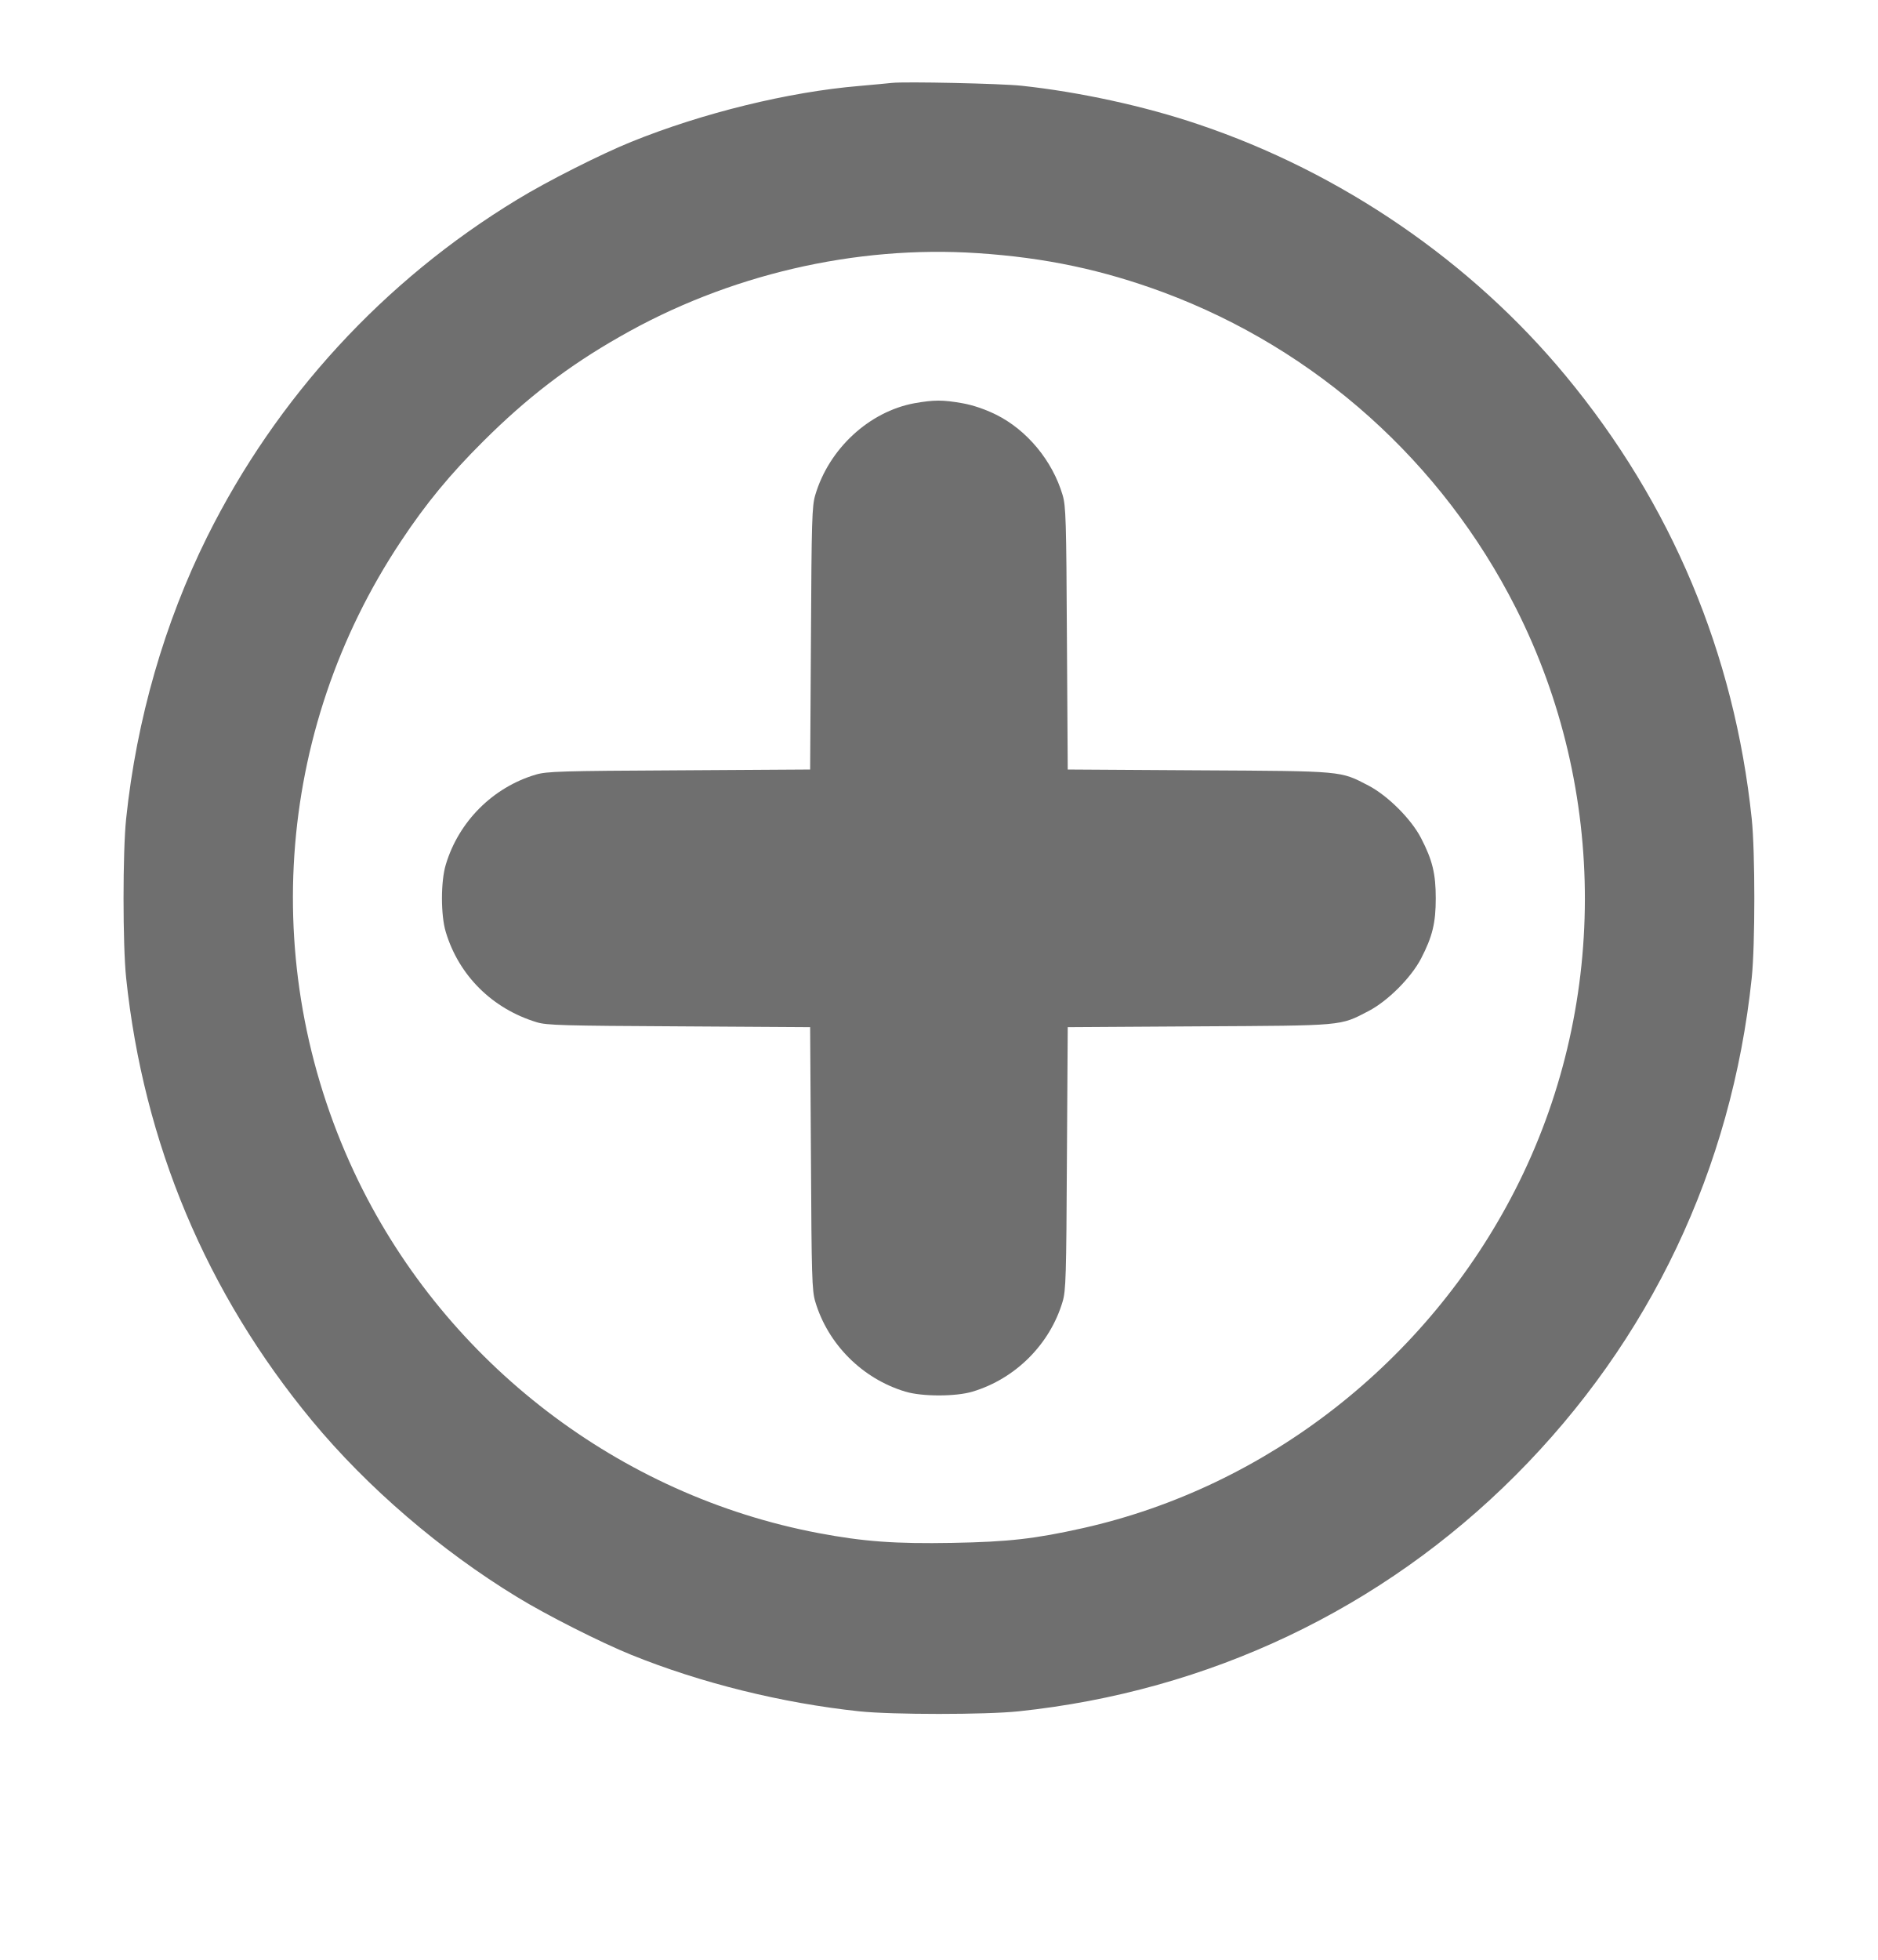
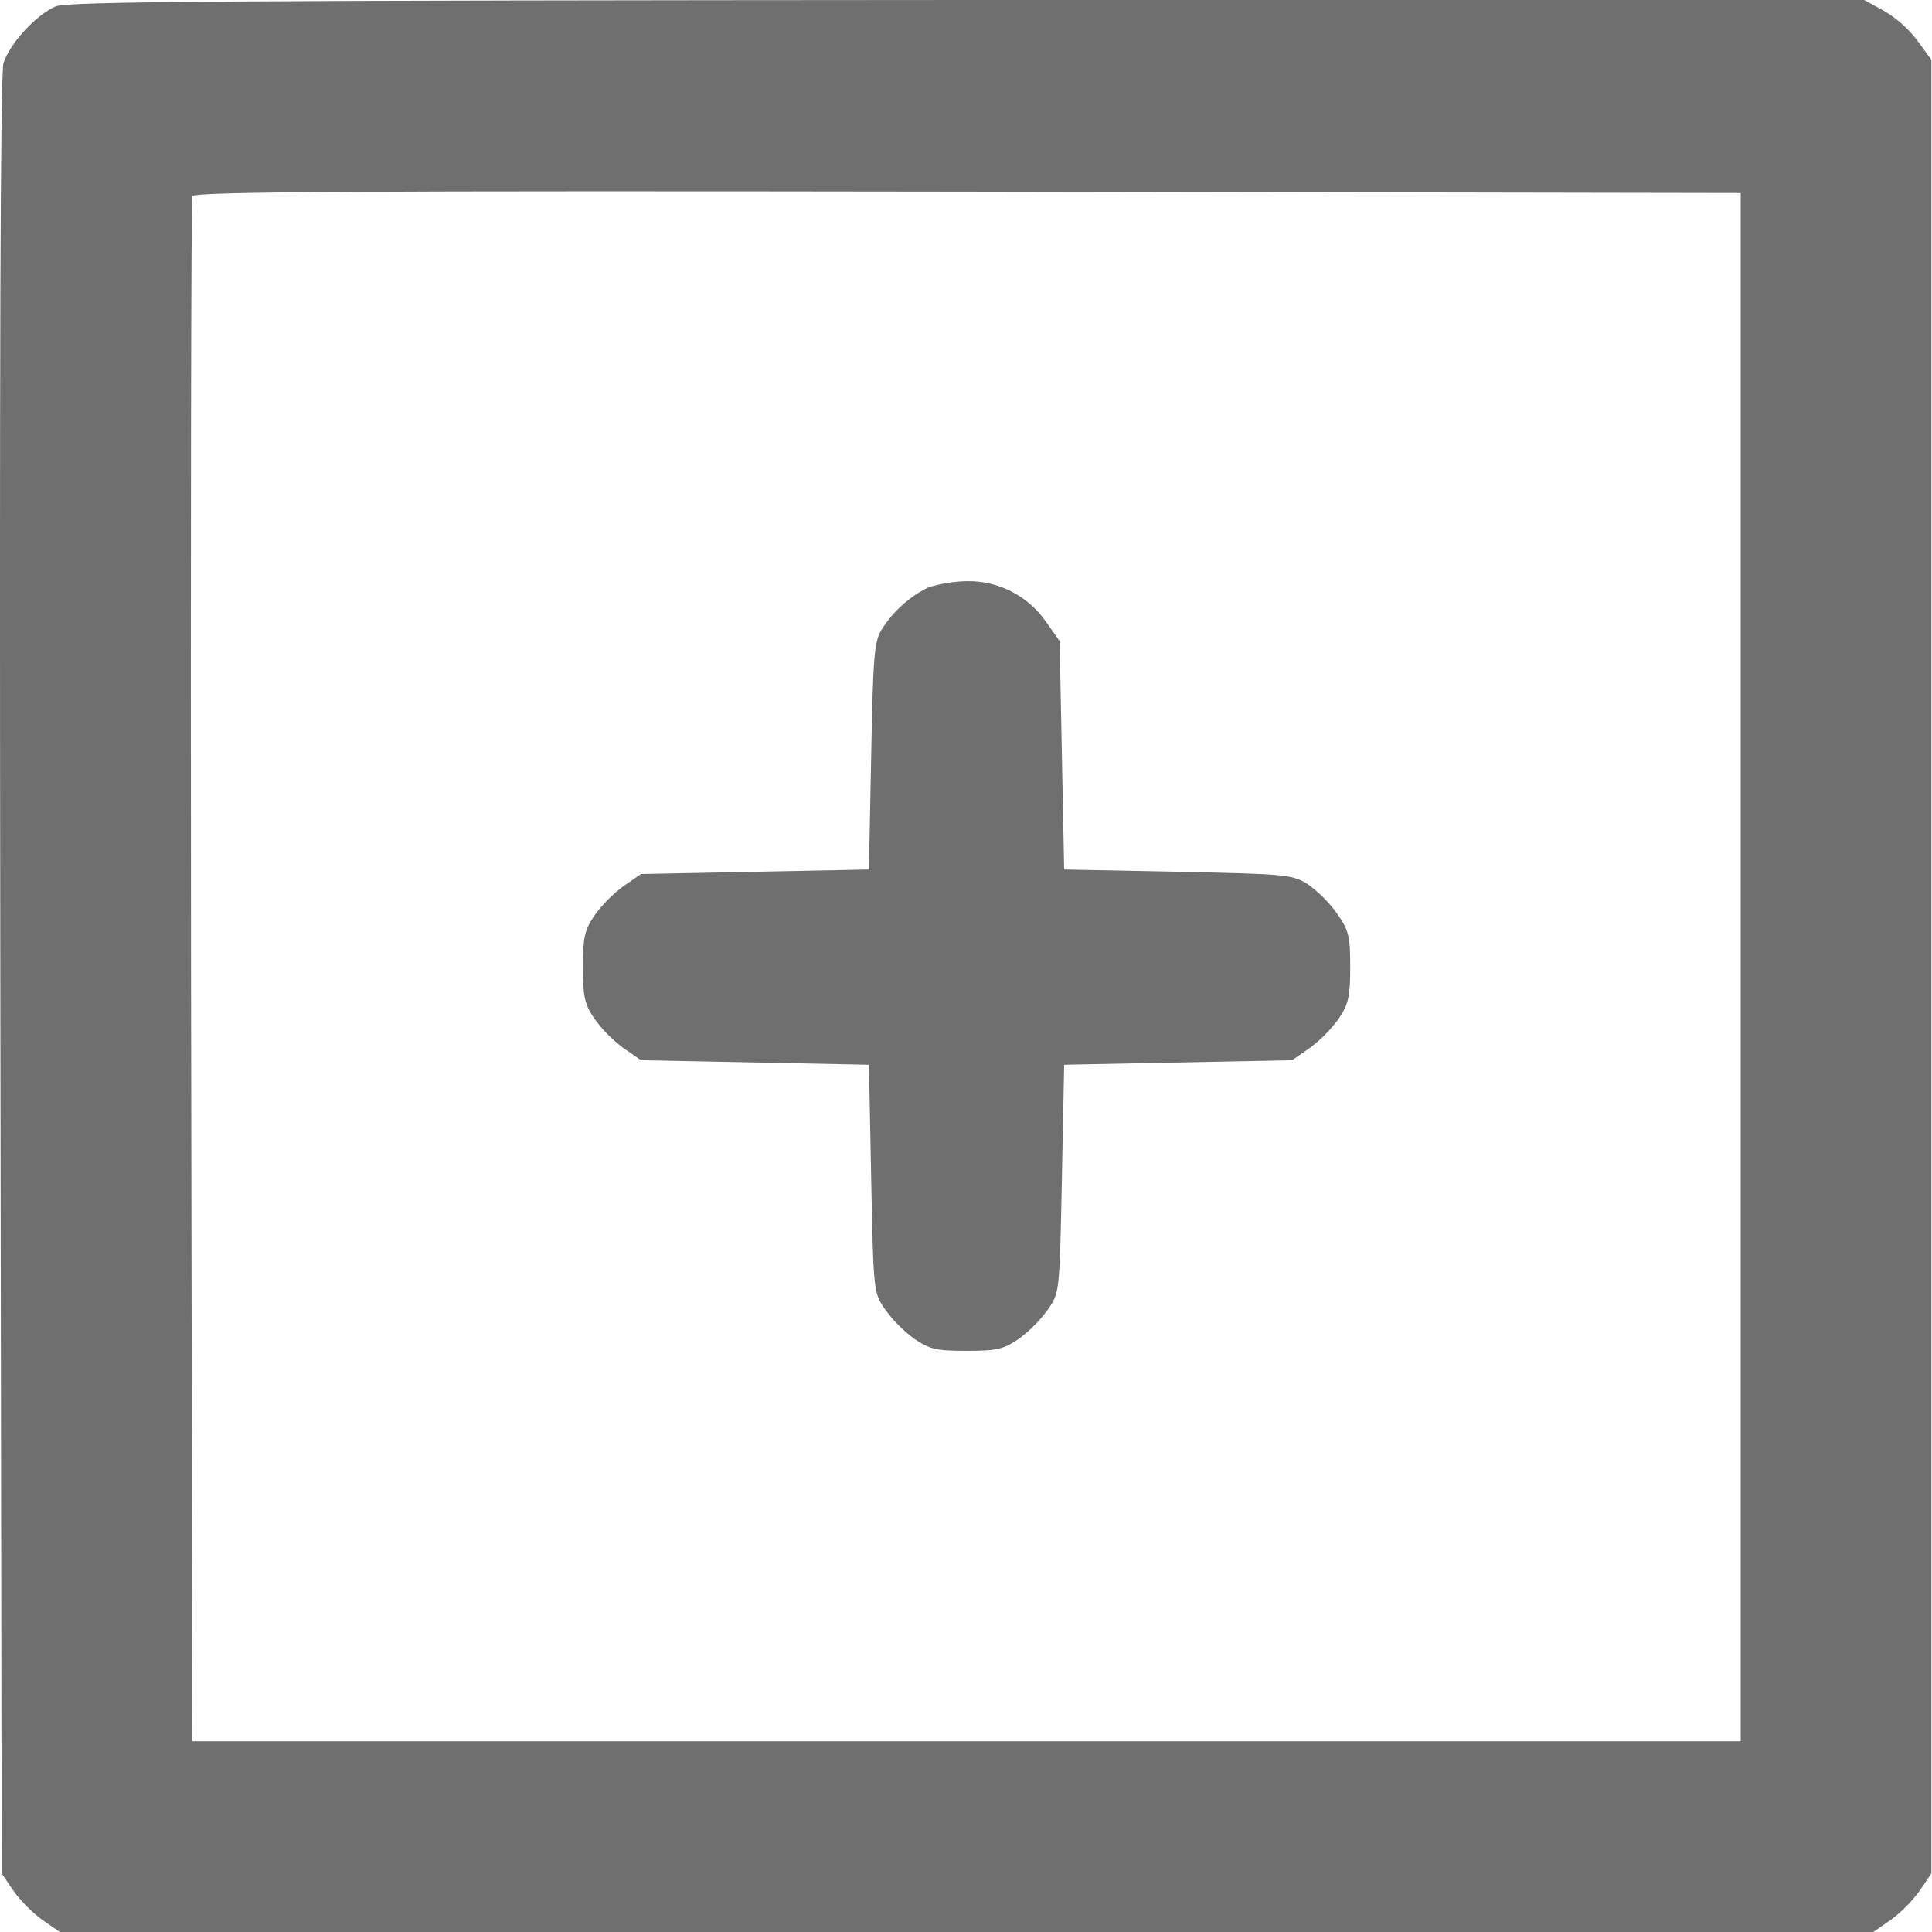
- <svg xmlns="http://www.w3.org/2000/svg" version="1.1" id="Capa_1" x="0px" y="0px" viewBox="0 0 920 960" style="enable-background:new 0 0 920 960;" xml:space="preserve">
-   <style type="text/css">
- 	.st0{fill:#6F6F6F;}
- </style>
-   <g transform="translate(0,960) scale(0.1,-0.1)">
-     <path class="st0" d="M4370,9194c-19-2-91-9-160-15c-347-29-770-133-1118-274c-146-59-414-194-559-283c-652-396-1178-968-1518-1651   c-209-421-346-894-397-1381c-17-162-17-618,0-780c85-809,393-1543,911-2169c271-327,630-635,1004-863c145-89,413-224,559-283   c343-139,741-237,1118-277c162-17,618-17,780,0c933,98,1781,501,2435,1156c659,660,1059,1502,1157,2436c17,162,17,618,0,780   c-85,809-393,1543-911,2169c-464,561-1101,997-1800,1232c-262,89-585,159-866,189C4903,9191,4434,9201,4370,9194z M4790,8360   c333-22,613-82,910-192c749-279,1365-831,1727-1547c452-894,450-1963-5-2851c-429-838-1215-1453-2118-1655c-233-52-362-67-639-72   s-433,6-655,48c-974,184-1819,831-2254,1724c-493,1013-414,2200,209,3135c122,184,240,327,404,490c212,211,413,366,666,510   C3564,8254,4190,8400,4790,8360z" />
-     <path class="st0" d="M4480,7625c-222-41-419-223-486-450c-16-54-18-123-21-702l-4-642l-642-4c-579-3-648-5-702-21   c-210-62-378-230-441-441c-25-82-25-248,0-330c64-213,228-376,446-442c48-15,134-17,697-20l642-4l4-642c3-579,5-648,21-702   c62-209,231-378,441-441c82-25,248-25,330,0c210,63,379,232,441,441c16,54,18,123,21,702l4,642l642,4c715,4,690,1,832,75   c94,49,208,163,257,257c56,108,72,175,72,295s-16,187-72,295c-48,93-162,207-257,257c-141,73-117,71-832,75l-642,4l-4,642   c-3,579-5,648-21,702c-50,169-175,319-326,394c-55,27-114,47-165,56C4618,7642,4577,7642,4480,7625z" />
-   </g>
+ <svg xmlns="http://www.w3.org/2000/svg" id="Capa_1" data-name="Capa 1" viewBox="0 0 425.37 425.5">
+   <defs>
+     <style>.cls-1{fill:#6f6f6f;}</style>
+   </defs>
+   <path class="cls-1" d="M55.4,44.4C51,46.3,45.2,52.7,43.9,56.9c-.7,2.4-.9,67.1-.7,201.2l.3,197.5,2.5,3.7a30.33,30.33,0,0,0,6.4,6.5l3.9,2.7H455.7l3.9-2.7a30.33,30.33,0,0,0,6.4-6.5l2.5-3.7V56.2l-3.1-4.3a25.87,25.87,0,0,0-7.5-6.6L453.7,43H256.1C92.8,43.1,58,43.3,55.4,44.4ZM426.5,256V426.5H85.5L85.2,257c-.1-93.2,0-170.1.3-170.8.3-1,35-1.2,170.7-1l170.3.3Z" transform="translate(-43.13 -43)" />
+   <path class="cls-1" d="M247.5,172.4a25.53,25.53,0,0,0-10.1,9.1c-1.7,2.6-2,5.6-2.4,28l-.5,25-25.1.5-25.1.5-3.9,2.7a30.33,30.33,0,0,0-6.4,6.5c-2.1,3.1-2.5,4.8-2.5,11.3s.4,8.2,2.5,11.3a30.33,30.33,0,0,0,6.4,6.5l3.9,2.7,25.1.5,25.1.5.5,25.1c.5,24.7.5,25.1,3,28.7a30.33,30.33,0,0,0,6.4,6.5c3.5,2.4,4.9,2.7,11.6,2.7s8.1-.3,11.6-2.7a30.33,30.33,0,0,0,6.4-6.5c2.5-3.6,2.5-4,3-28.7l.5-25.1,25.1-.5,25.1-.5,3.9-2.7a30.33,30.33,0,0,0,6.4-6.5c2.1-3.1,2.5-4.8,2.5-11.3,0-6.8-.3-8.1-2.9-11.8a28.6,28.6,0,0,0-6.5-6.5c-3.4-2.1-4.9-2.2-28.6-2.7l-25-.5-.5-25.2-.5-25.1-3.1-4.4a20.71,20.71,0,0,0-17.3-8.8A30.75,30.75,0,0,0,247.5,172.4Z" transform="translate(-43.13 -43)" />
</svg>
